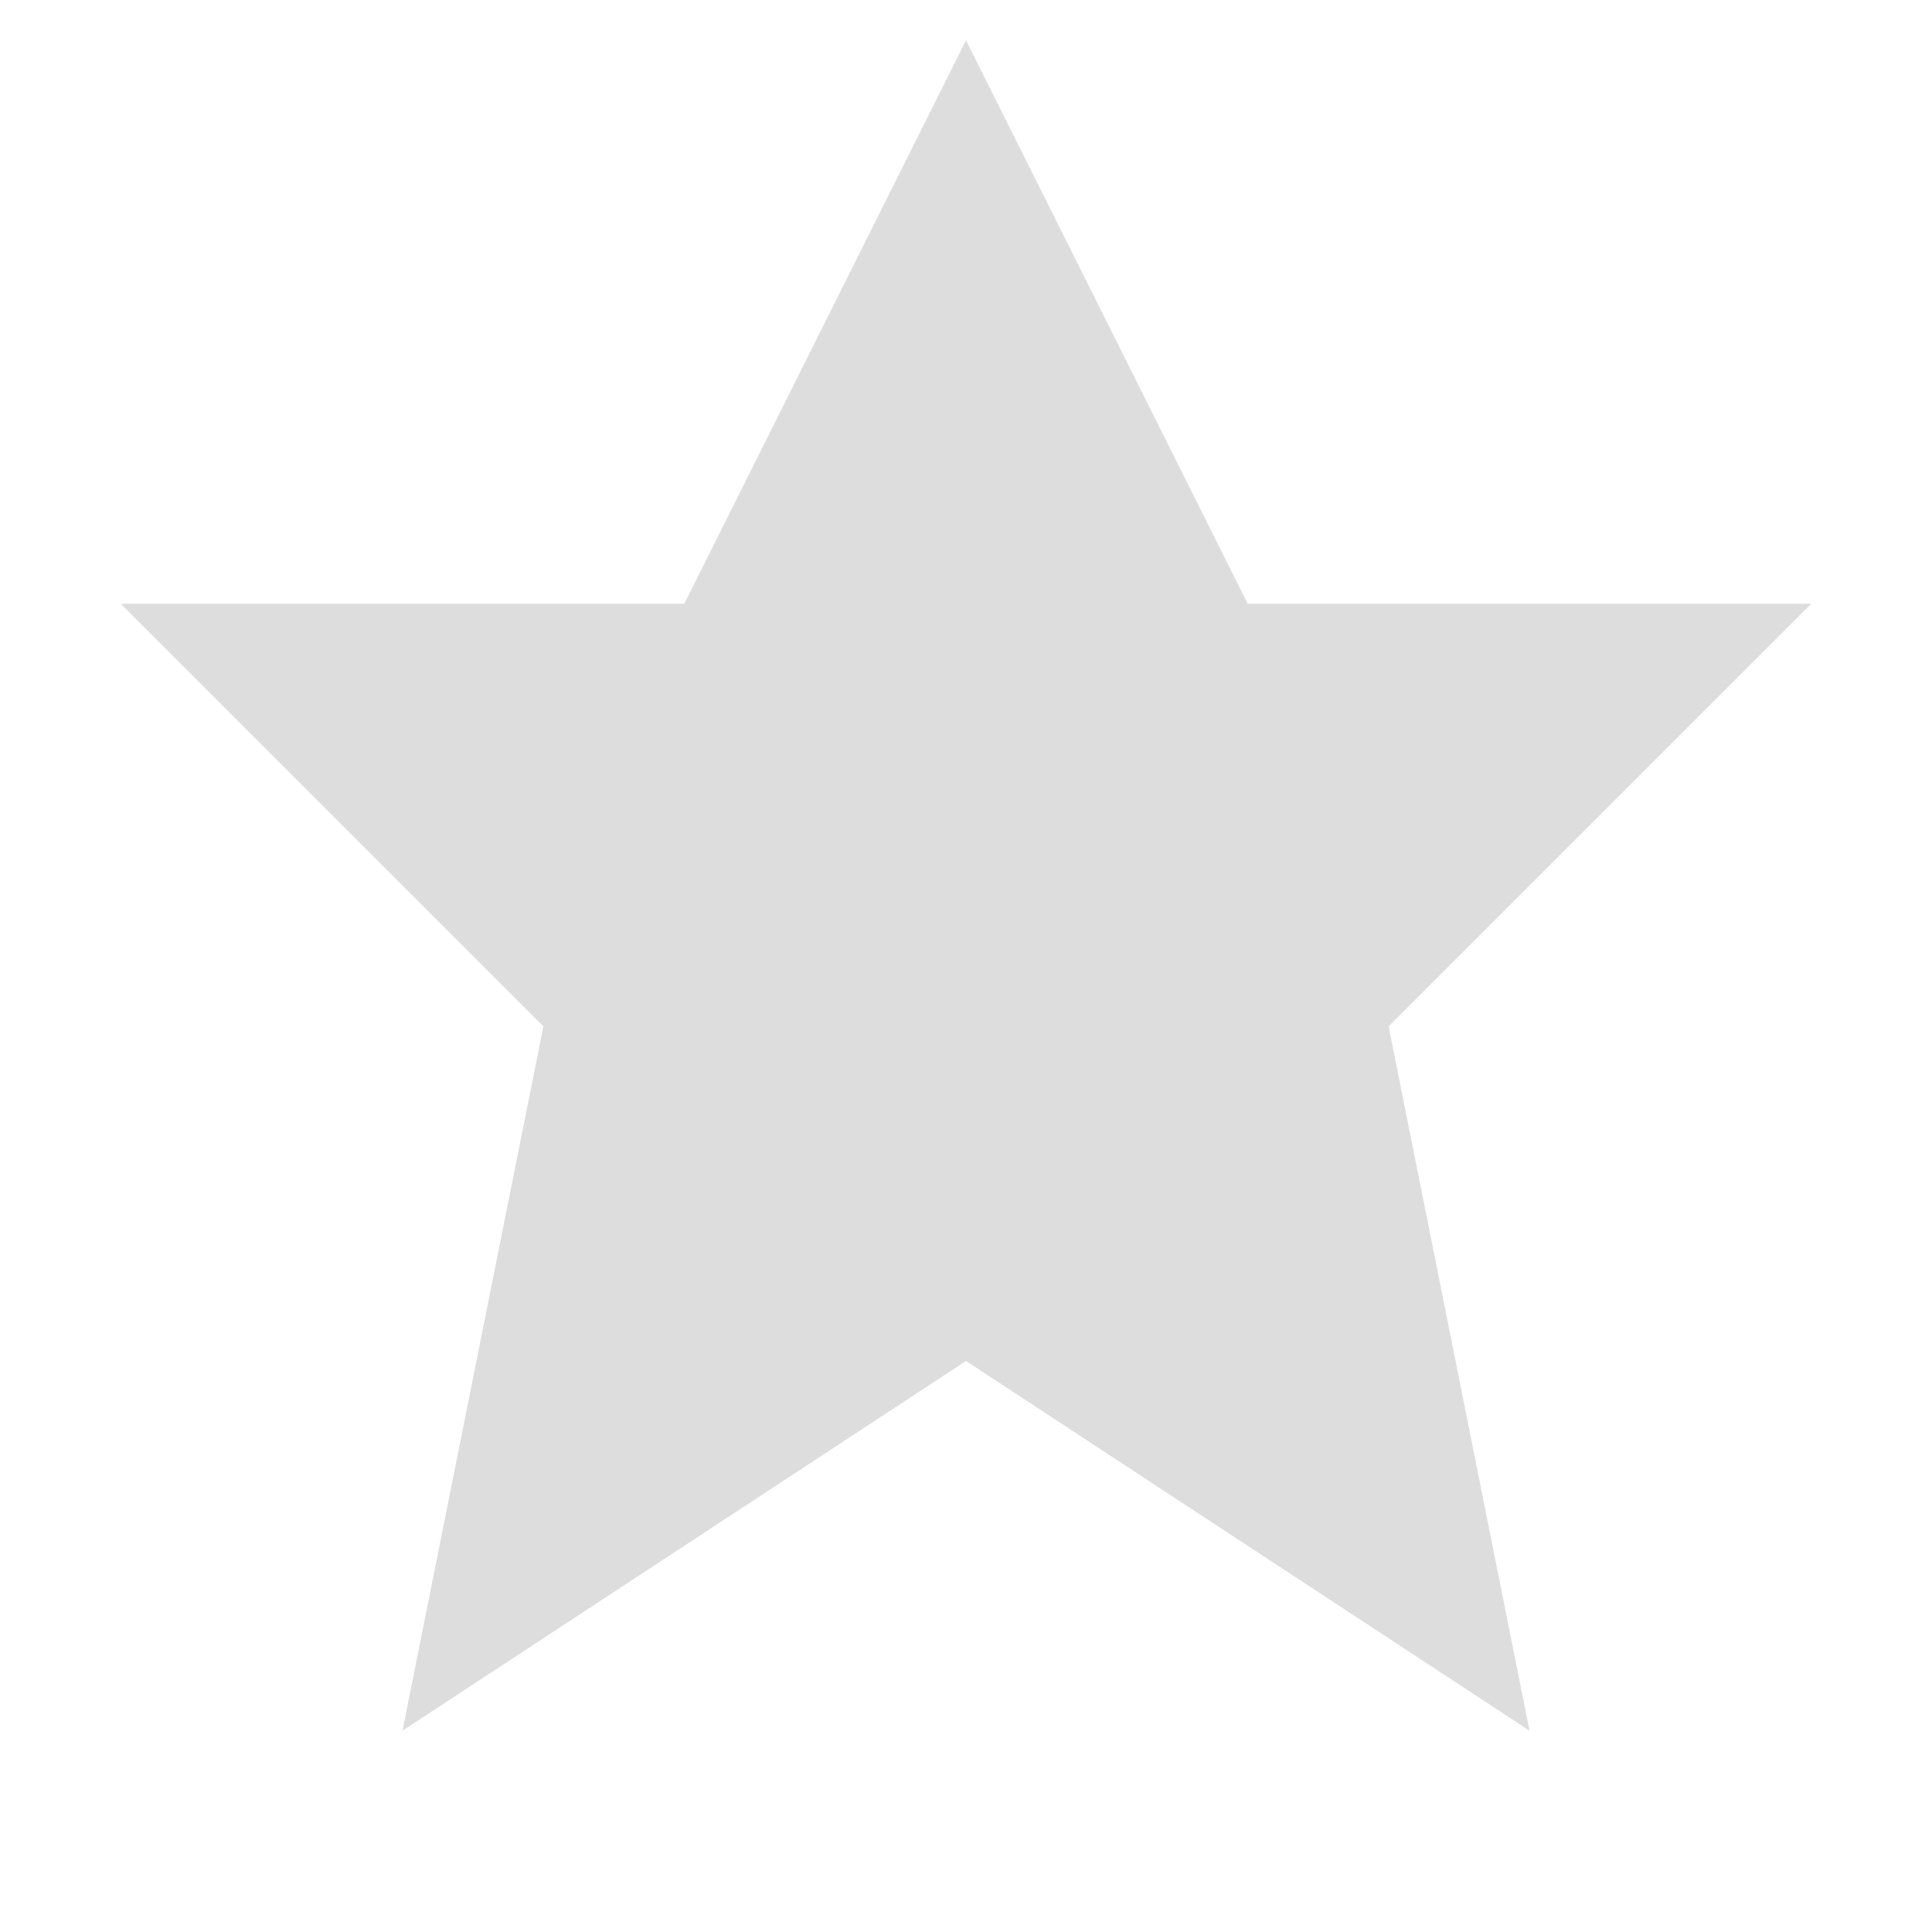
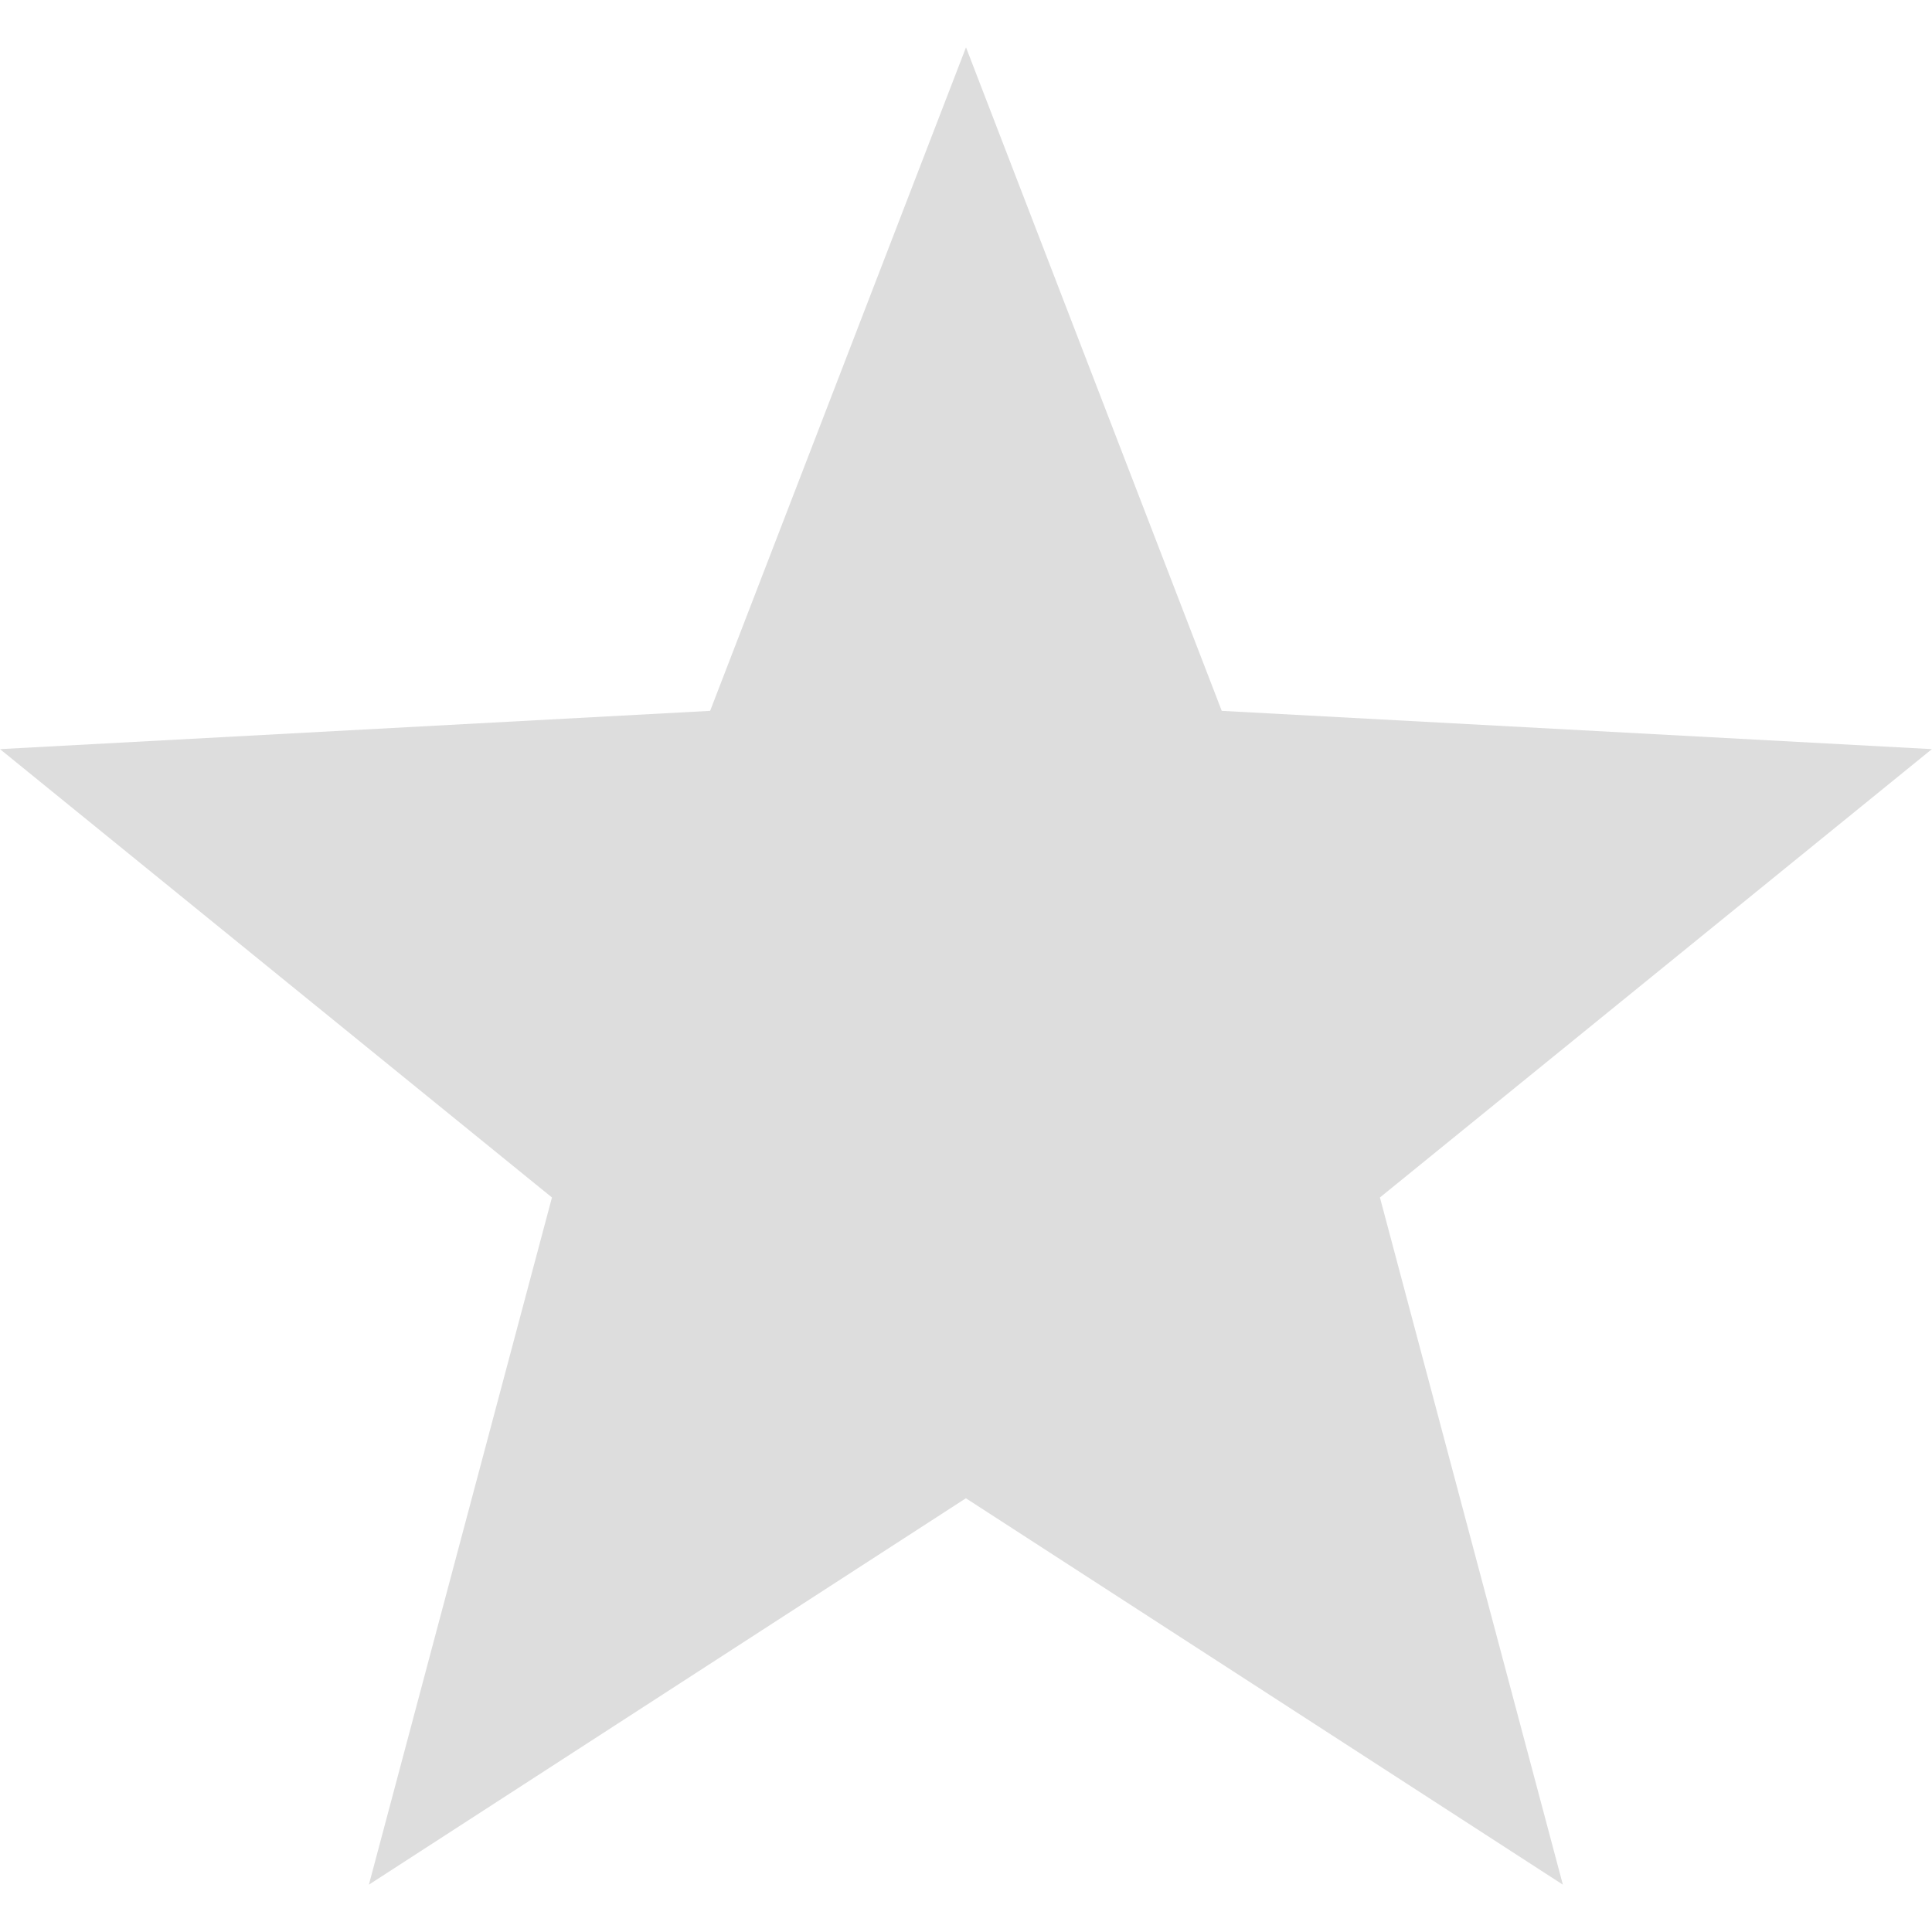
- <svg xmlns="http://www.w3.org/2000/svg" xmlns:ns1="http://www.openswatchbook.org/uri/2009/osb" xmlns:xlink="http://www.w3.org/1999/xlink" height="16" id="svg7384" style="enable-background:new" version="1.1" width="16">
+ <svg xmlns="http://www.w3.org/2000/svg" xmlns:ns1="http://www.openswatchbook.org/uri/2009/osb" height="16" id="svg7384" style="enable-background:new" version="1.1" width="16">
  <defs id="defs7386">
    <linearGradient id="linearGradient5606" ns1:paint="solid">
      <stop id="stop5608" offset="0" style="stop-color:#000000;stop-opacity:1;" />
    </linearGradient>
-     <filter color-interpolation-filters="sRGB" id="filter7554">
+     <filter id="filter7554" style="color-interpolation-filters:sRGB">
      <feBlend id="feBlend7556" in2="BackgroundImage" mode="darken" />
    </filter>
-     <linearGradient gradientTransform="matrix(0.08112299,0,0,0.07855526,540.8143,254.8467)" gradientUnits="userSpaceOnUse" xlink:href="#linearGradient3785" id="linearGradient3189" x1="365.512" x2="365.978" y1="408.397" y2="520.171" />
-     <linearGradient id="linearGradient3785">
-       <stop id="stop3787" offset="0" style="stop-color:#384880;stop-opacity:1;" />
-       <stop id="stop3789" offset="1" style="stop-color:#000000;stop-opacity:1;" />
-     </linearGradient>
  </defs>
-   <g id="layer9" style="display:inline" transform="translate(-781.0002,373)" />
-   <g id="layer10" style="display:inline;filter:url(#filter7554)" transform="translate(-781.0002,373)" />
-   <g id="layer1" style="display:inline" transform="translate(-540,-244)">
-     <path d="M 548,244.333 545.667,249 541,249 l 3.5,3.5 -1.167,5.833 4.667,-3.062 4.667,3.062 L 551.5,252.5 555,249 l -4.667,0 z" id="path7966" style="color:#bebebe;fill:#dddddd;fill-opacity:1;fill-rule:nonzero;stroke:none;stroke-width:2;marker:none;visibility:visible;display:inline;overflow:visible;enable-background:accumulate" />
+   <g id="layer9" style="display:inline" transform="translate(-781.0002,375)" />
+   <g id="layer10" style="display:inline;filter:url(#filter7554)" transform="translate(-781.0002,375)" />
+   <g id="layer1" style="display:inline" transform="translate(-540,-242)">
+     <path d="m 548,242.392 -2.119,5.495 -5.881,0.317 4.571,3.713 -1.516,5.691 4.944,-3.2 4.944,3.2 -1.515,-5.691 4.571,-3.713 -5.881,-0.317 z" id="polygon5122-0-0" style="font-style:normal;font-variant:normal;font-weight:normal;font-stretch:normal;text-indent:0;text-align:start;text-decoration:none;line-height:normal;letter-spacing:normal;word-spacing:normal;text-transform:none;direction:ltr;block-progression:tb;writing-mode:lr-tb;text-anchor:start;baseline-shift:baseline;color:#000000;color-interpolation:sRGB;color-interpolation-filters:linearRGB;fill:#dddddd;fill-opacity:1;stroke:none;stroke-width:5.359;marker:none;visibility:visible;display:inline;overflow:visible;enable-background:accumulate;clip-rule:nonzero;color-rendering:auto;image-rendering:auto;shape-rendering:auto;text-rendering:auto;font-family:sans-serif;-inkscape-font-specification:sans-serif" />
  </g>
-   <g id="layer14" style="display:inline" transform="translate(-781.0002,373)" />
-   <g id="layer15" style="display:inline" transform="translate(-781.0002,373)" />
-   <g id="g71291" style="display:inline" transform="translate(-781.0002,373)" />
-   <g id="layer2" style="display:inline" transform="translate(-540,-94)" />
-   <g id="g6058" style="display:inline" transform="translate(-540,-94)" />
-   <g id="layer12" style="display:inline" transform="translate(-781.0002,373)" />
+   <g id="layer14" style="display:inline" transform="translate(-781.0002,375)" />
+   <g id="layer15" style="display:inline" transform="translate(-781.0002,375)" />
+   <g id="g71291" style="display:inline" transform="translate(-781.0002,375)" />
+   <g id="layer2" style="display:inline" transform="translate(-540,-92)" />
+   <g id="g6058" style="display:inline" transform="translate(-540,-92)" />
+   <g id="layer12" style="display:inline" transform="translate(-781.0002,375)" />
</svg>
